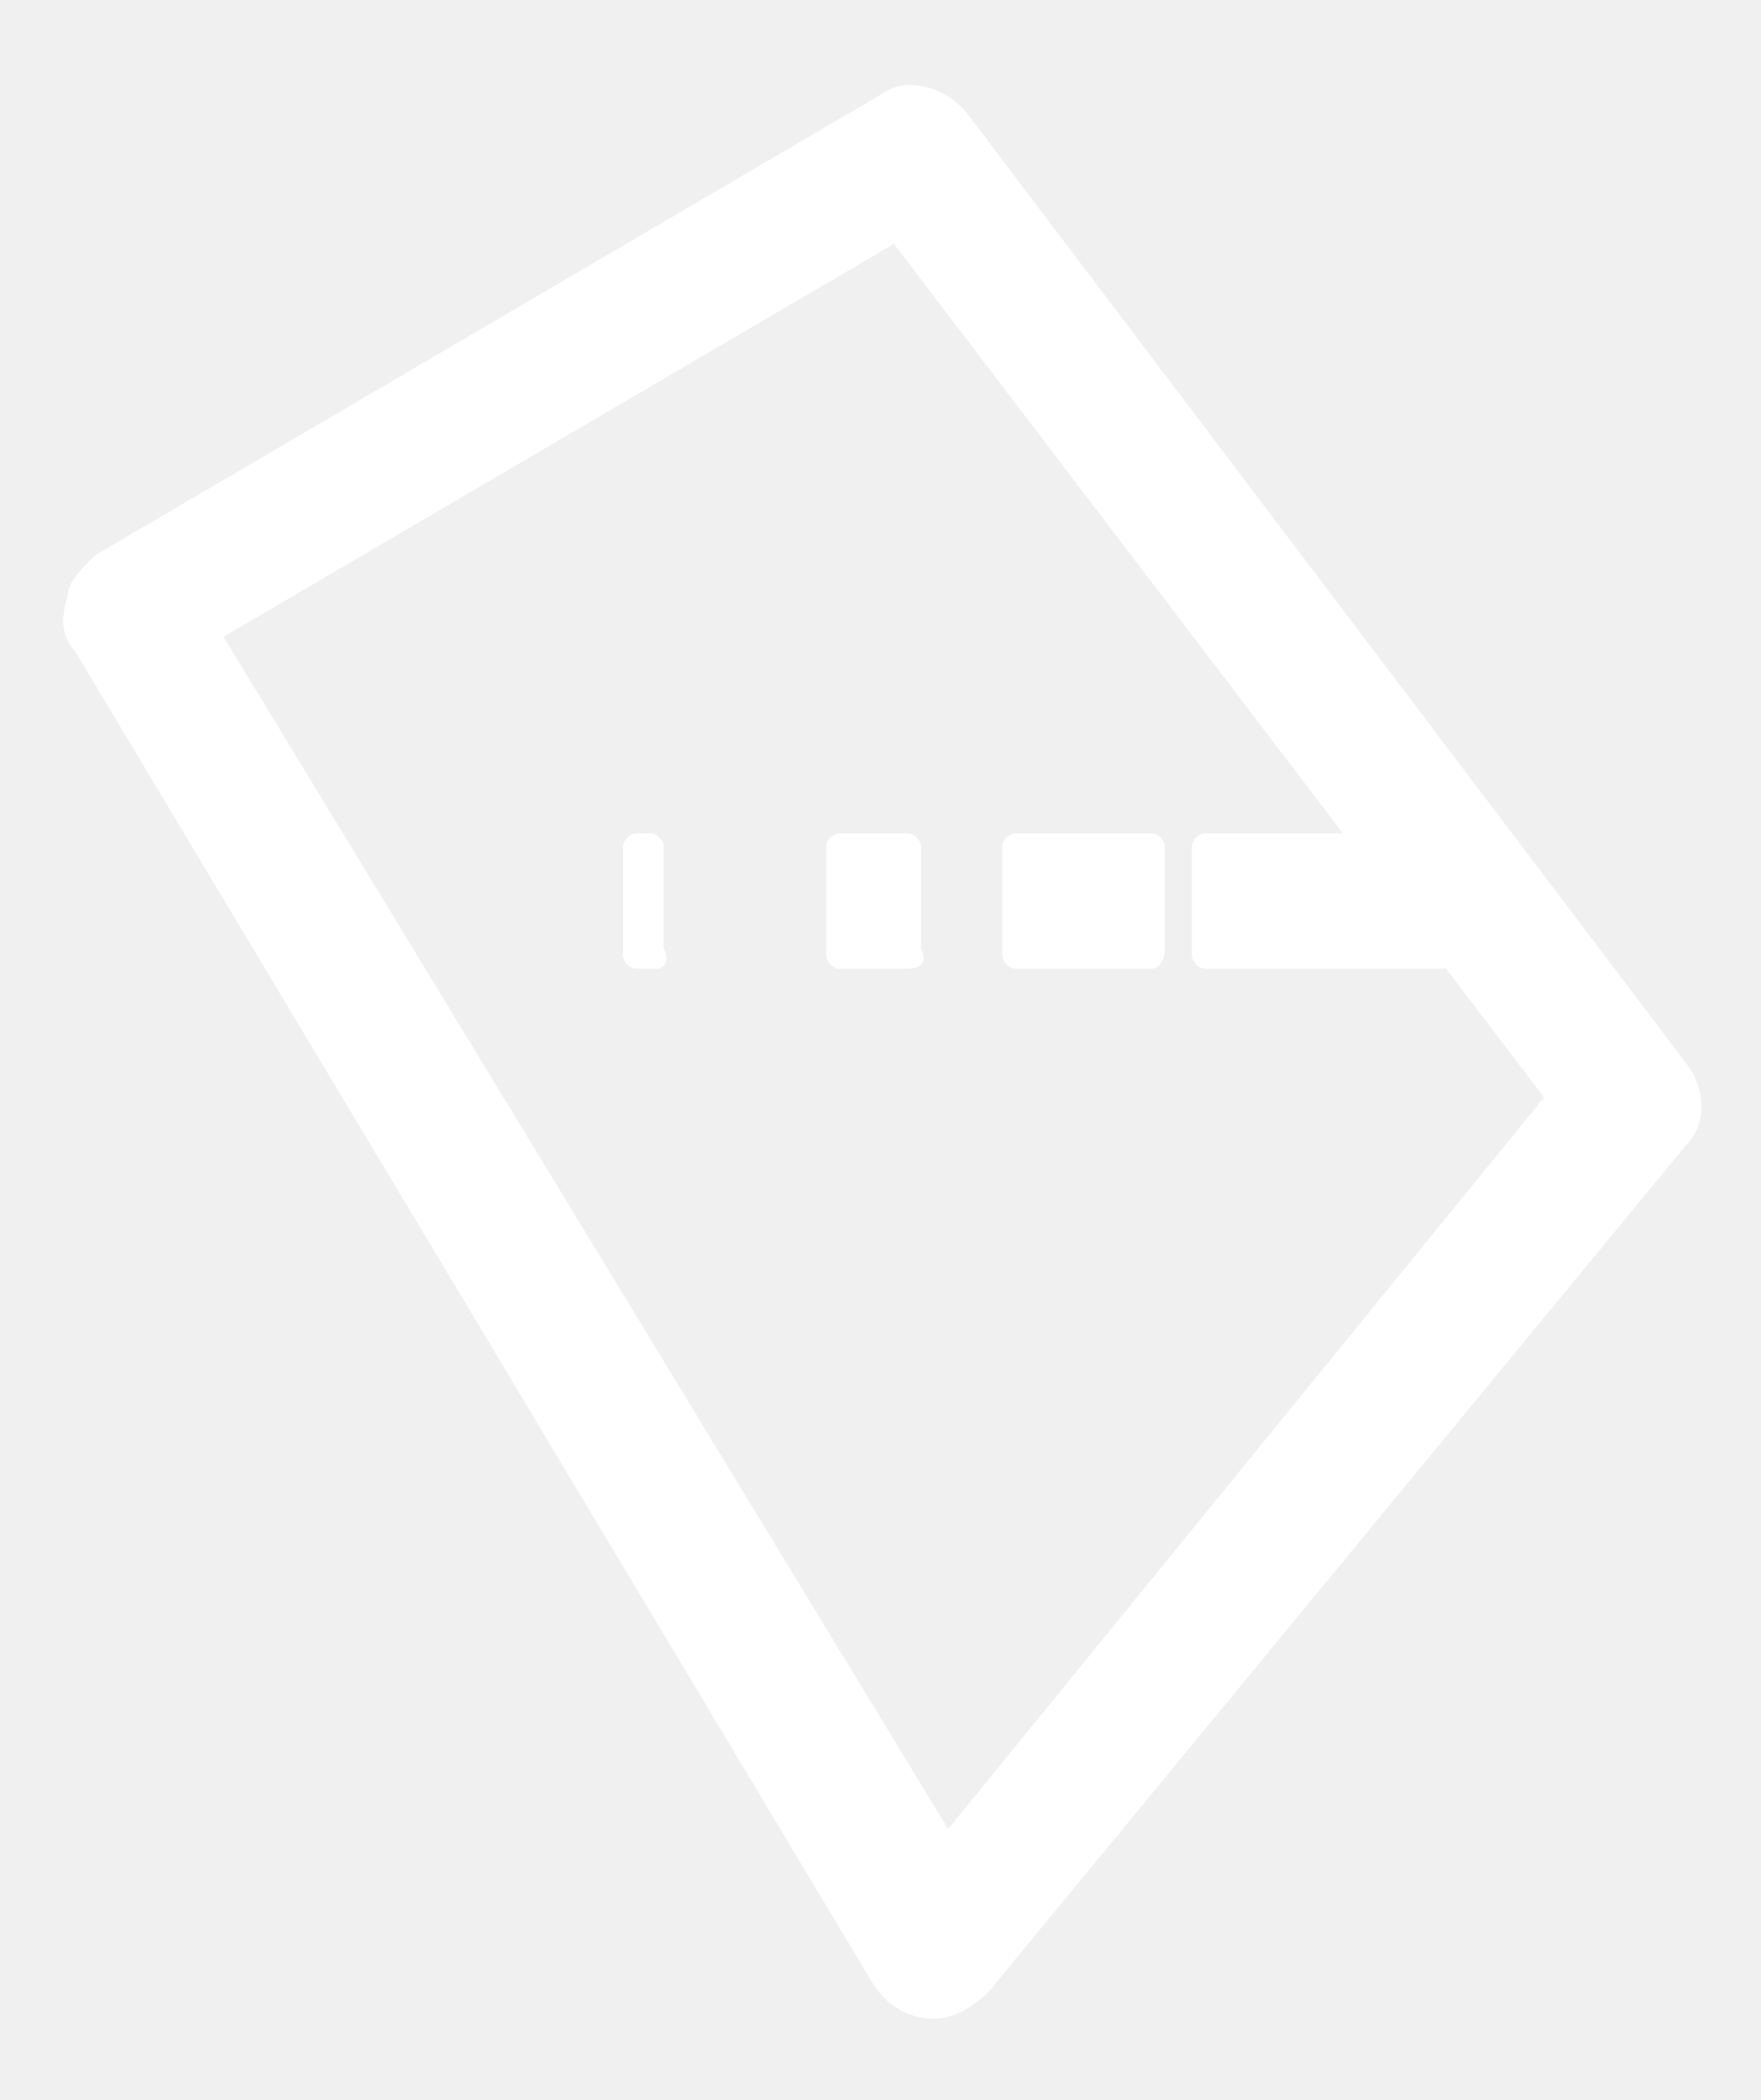
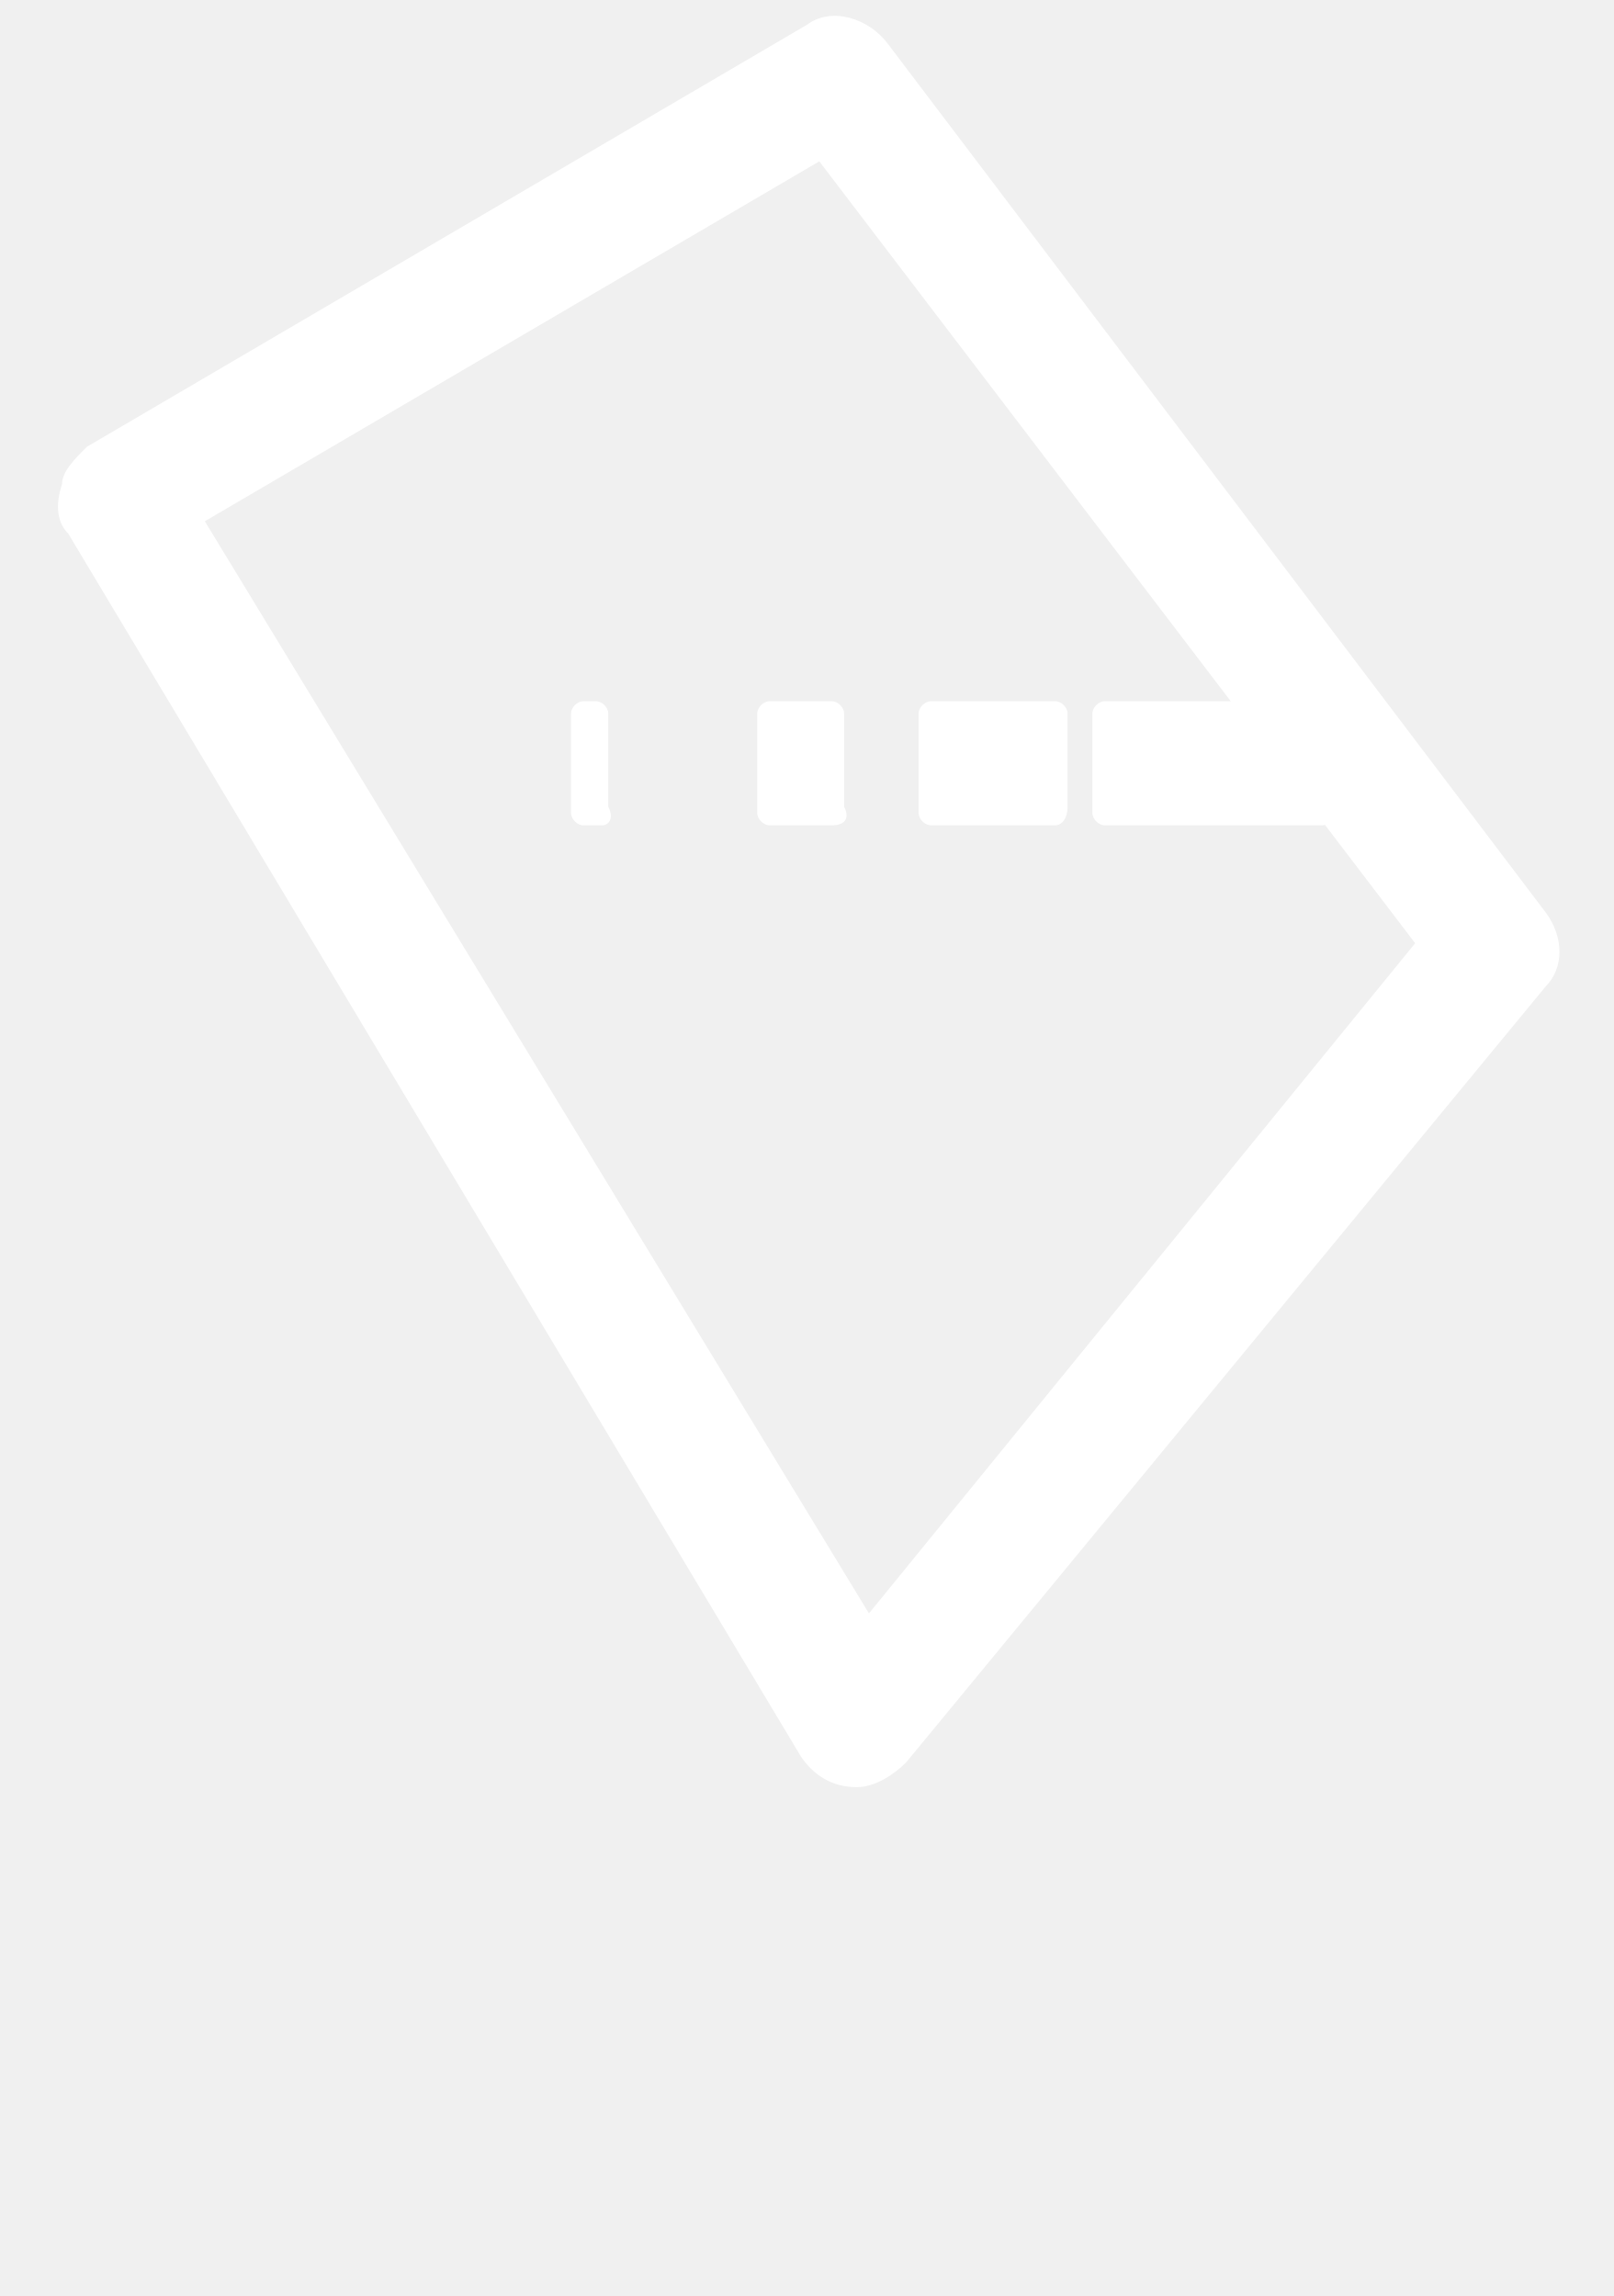
- <svg xmlns="http://www.w3.org/2000/svg" version="1.1" id="Calque_1" x="0px" y="0px" viewBox="0 0 26 31" style="enable-background:new 0 0 26 31;" xml:space="preserve">
+ <svg xmlns="http://www.w3.org/2000/svg" version="1.1" id="Calque_1" x="0px" y="0px" viewBox="0 1 26 37" style="enable-background:new 0 0 26 31;" xml:space="preserve">
  <style type="text/css">
	.st0{fill:#FFFFFF;}
</style>
  <path class="st0" d="M13.8,29.8C13.8,29.8,13.8,29.8,13.8,29.8c-0.4,0-0.7-0.2-0.9-0.5L1.1,9.6C0.9,9.4,0.9,9.1,1,8.8  C1,8.6,1.2,8.4,1.4,8.2L13,1.4c0.4-0.3,1-0.1,1.3,0.3l10.6,14c0.3,0.4,0.3,0.9,0,1.2L14.6,29.4C14.4,29.6,14.1,29.8,13.8,29.8z   M3.3,9.4L14,27l8.8-10.8L13.2,3.6L3.3,9.4z" />
  <path class="st0" d="M21.3,14.3h-3.5c-0.1,0-0.2-0.1-0.2-0.2v-1.6c0-0.1,0.1-0.2,0.2-0.2h3.5c0.1,0,0.2,0.1,0.2,0.2V14  C21.5,14.2,21.4,14.3,21.3,14.3z M17,14.3h-2c-0.1,0-0.2-0.1-0.2-0.2v-1.6c0-0.1,0.1-0.2,0.2-0.2h2c0.1,0,0.2,0.1,0.2,0.2V14  C17.2,14.2,17.1,14.3,17,14.3z M13.4,14.3h-1c-0.1,0-0.2-0.1-0.2-0.2v-1.6c0-0.1,0.1-0.2,0.2-0.2h1c0.1,0,0.2,0.1,0.2,0.2V14  C13.7,14.2,13.6,14.3,13.4,14.3z M9.7,14.3H9.4c-0.1,0-0.2-0.1-0.2-0.2v-1.6c0-0.1,0.1-0.2,0.2-0.2h0.2c0.1,0,0.2,0.1,0.2,0.2V14  C9.9,14.2,9.8,14.3,9.7,14.3z" />
  <rect x="21.3" y="12.2" class="st0" width="0.5" height="2" />
</svg>
